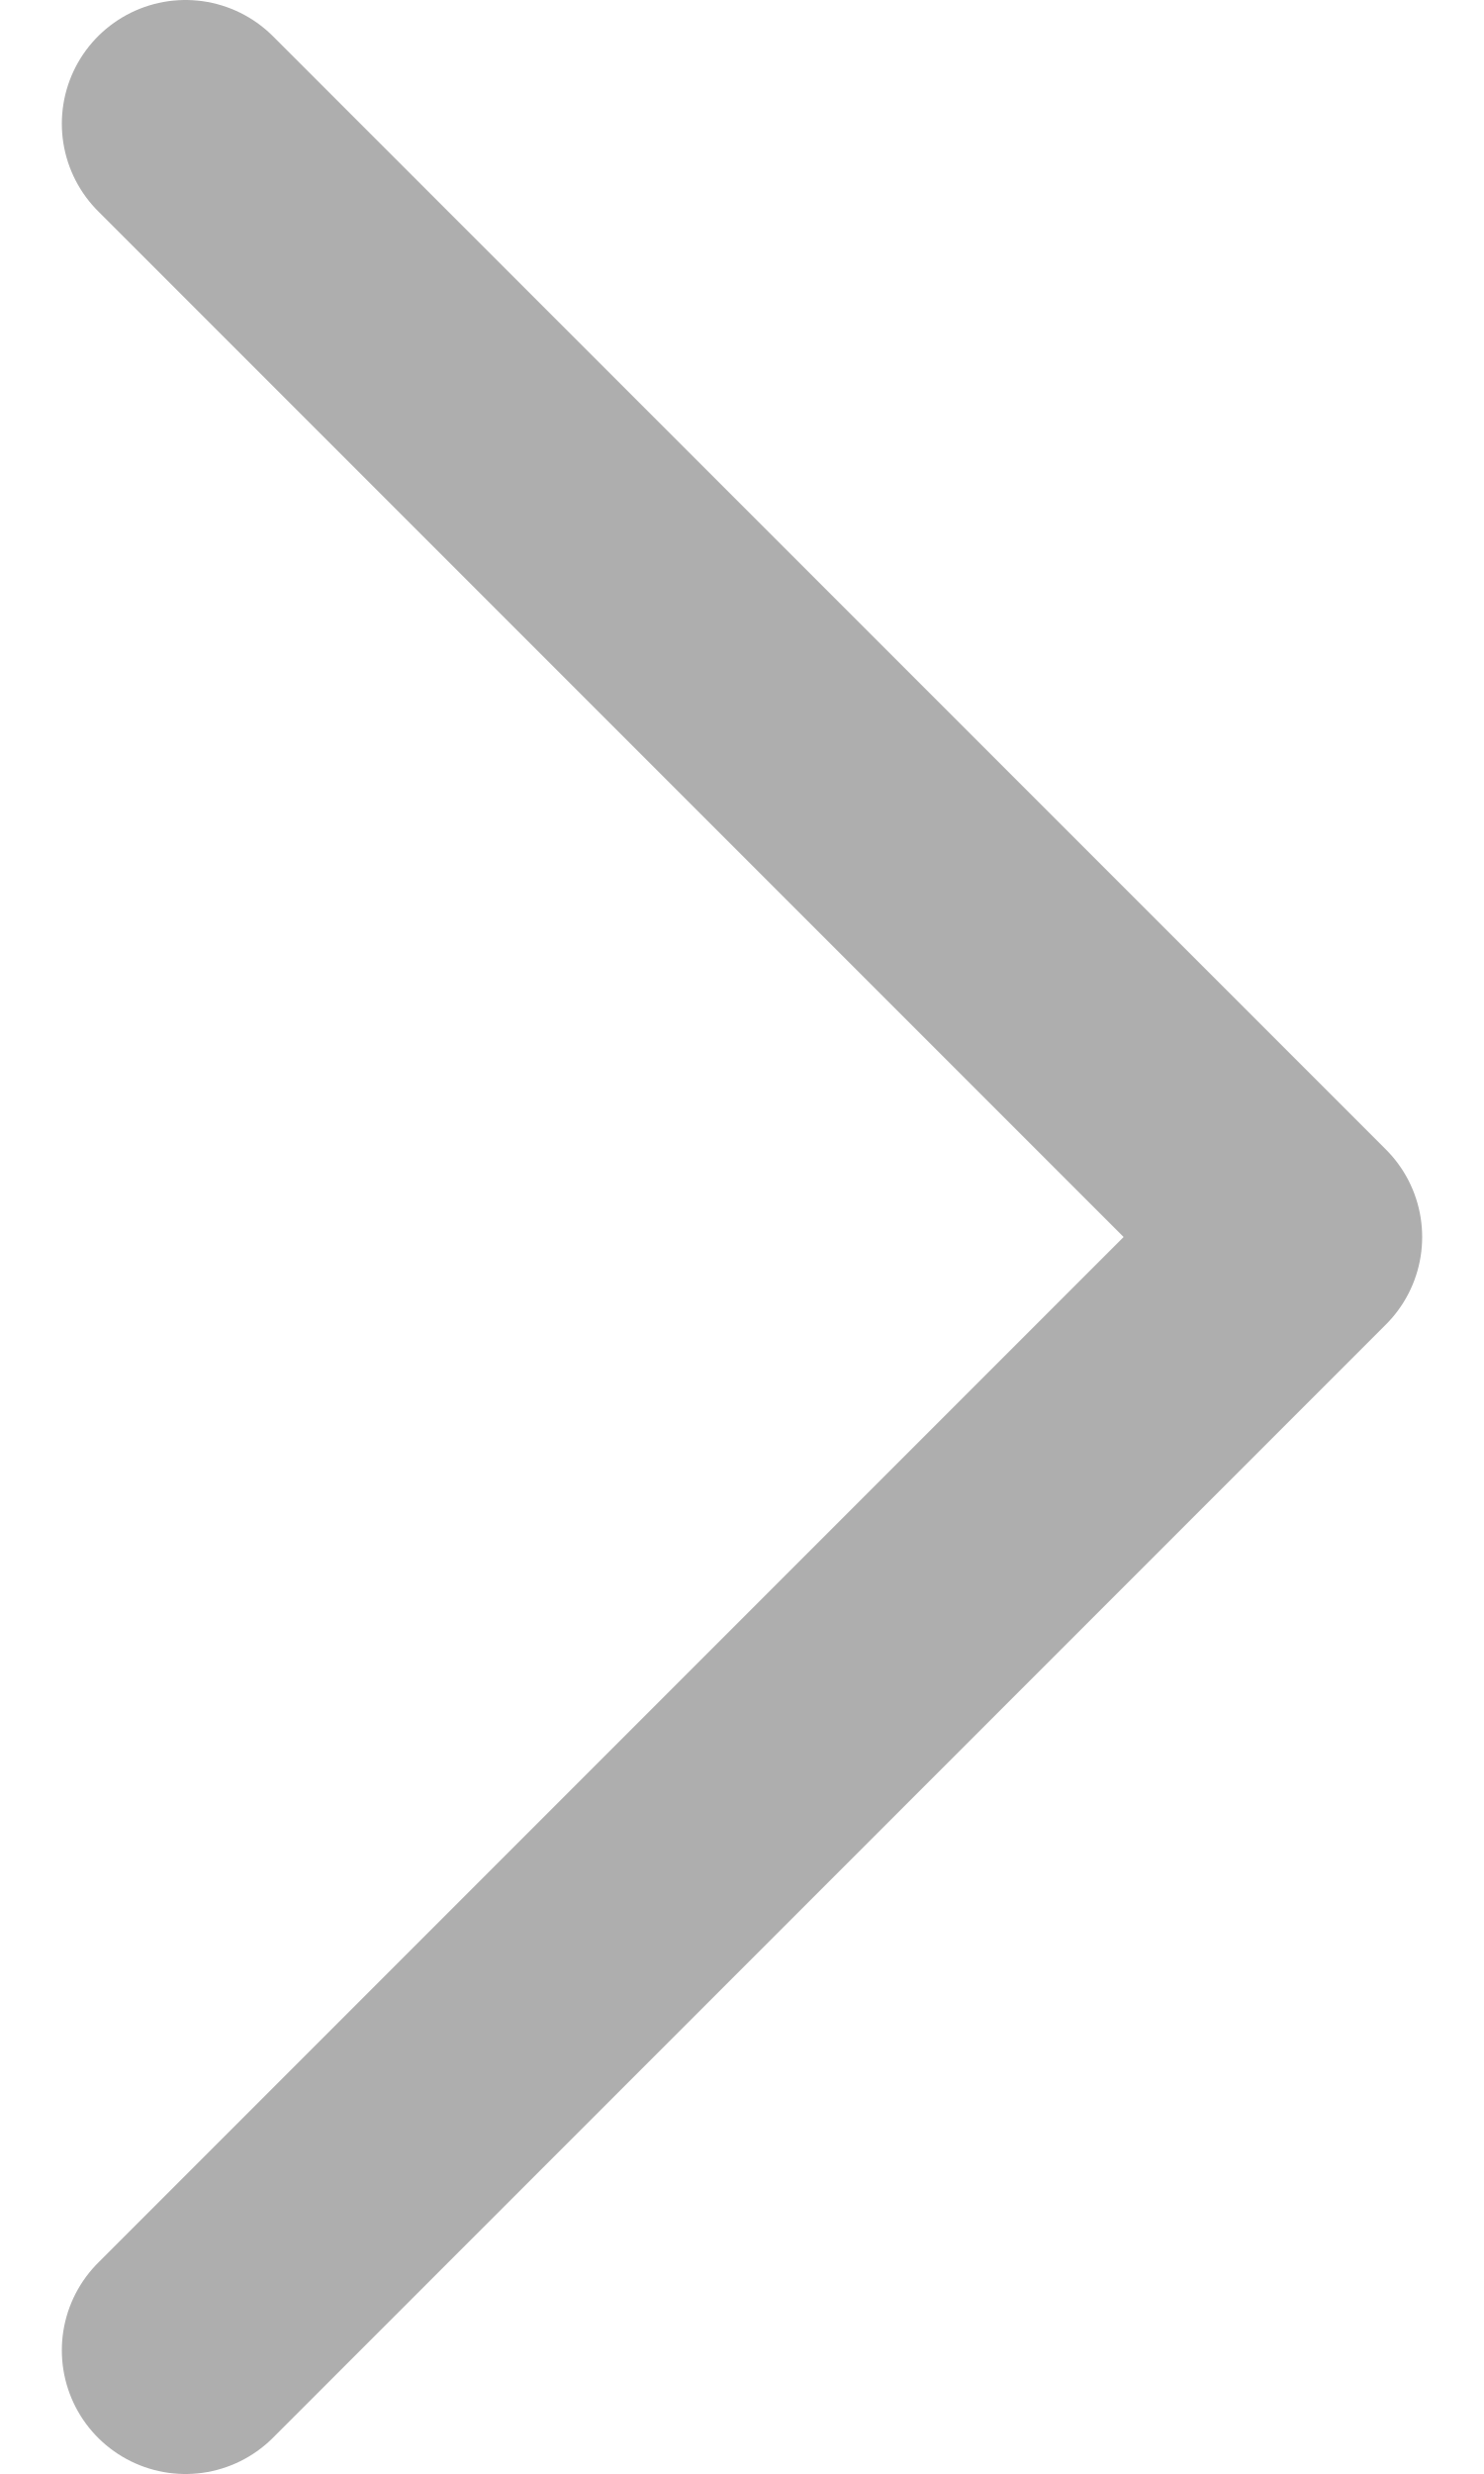
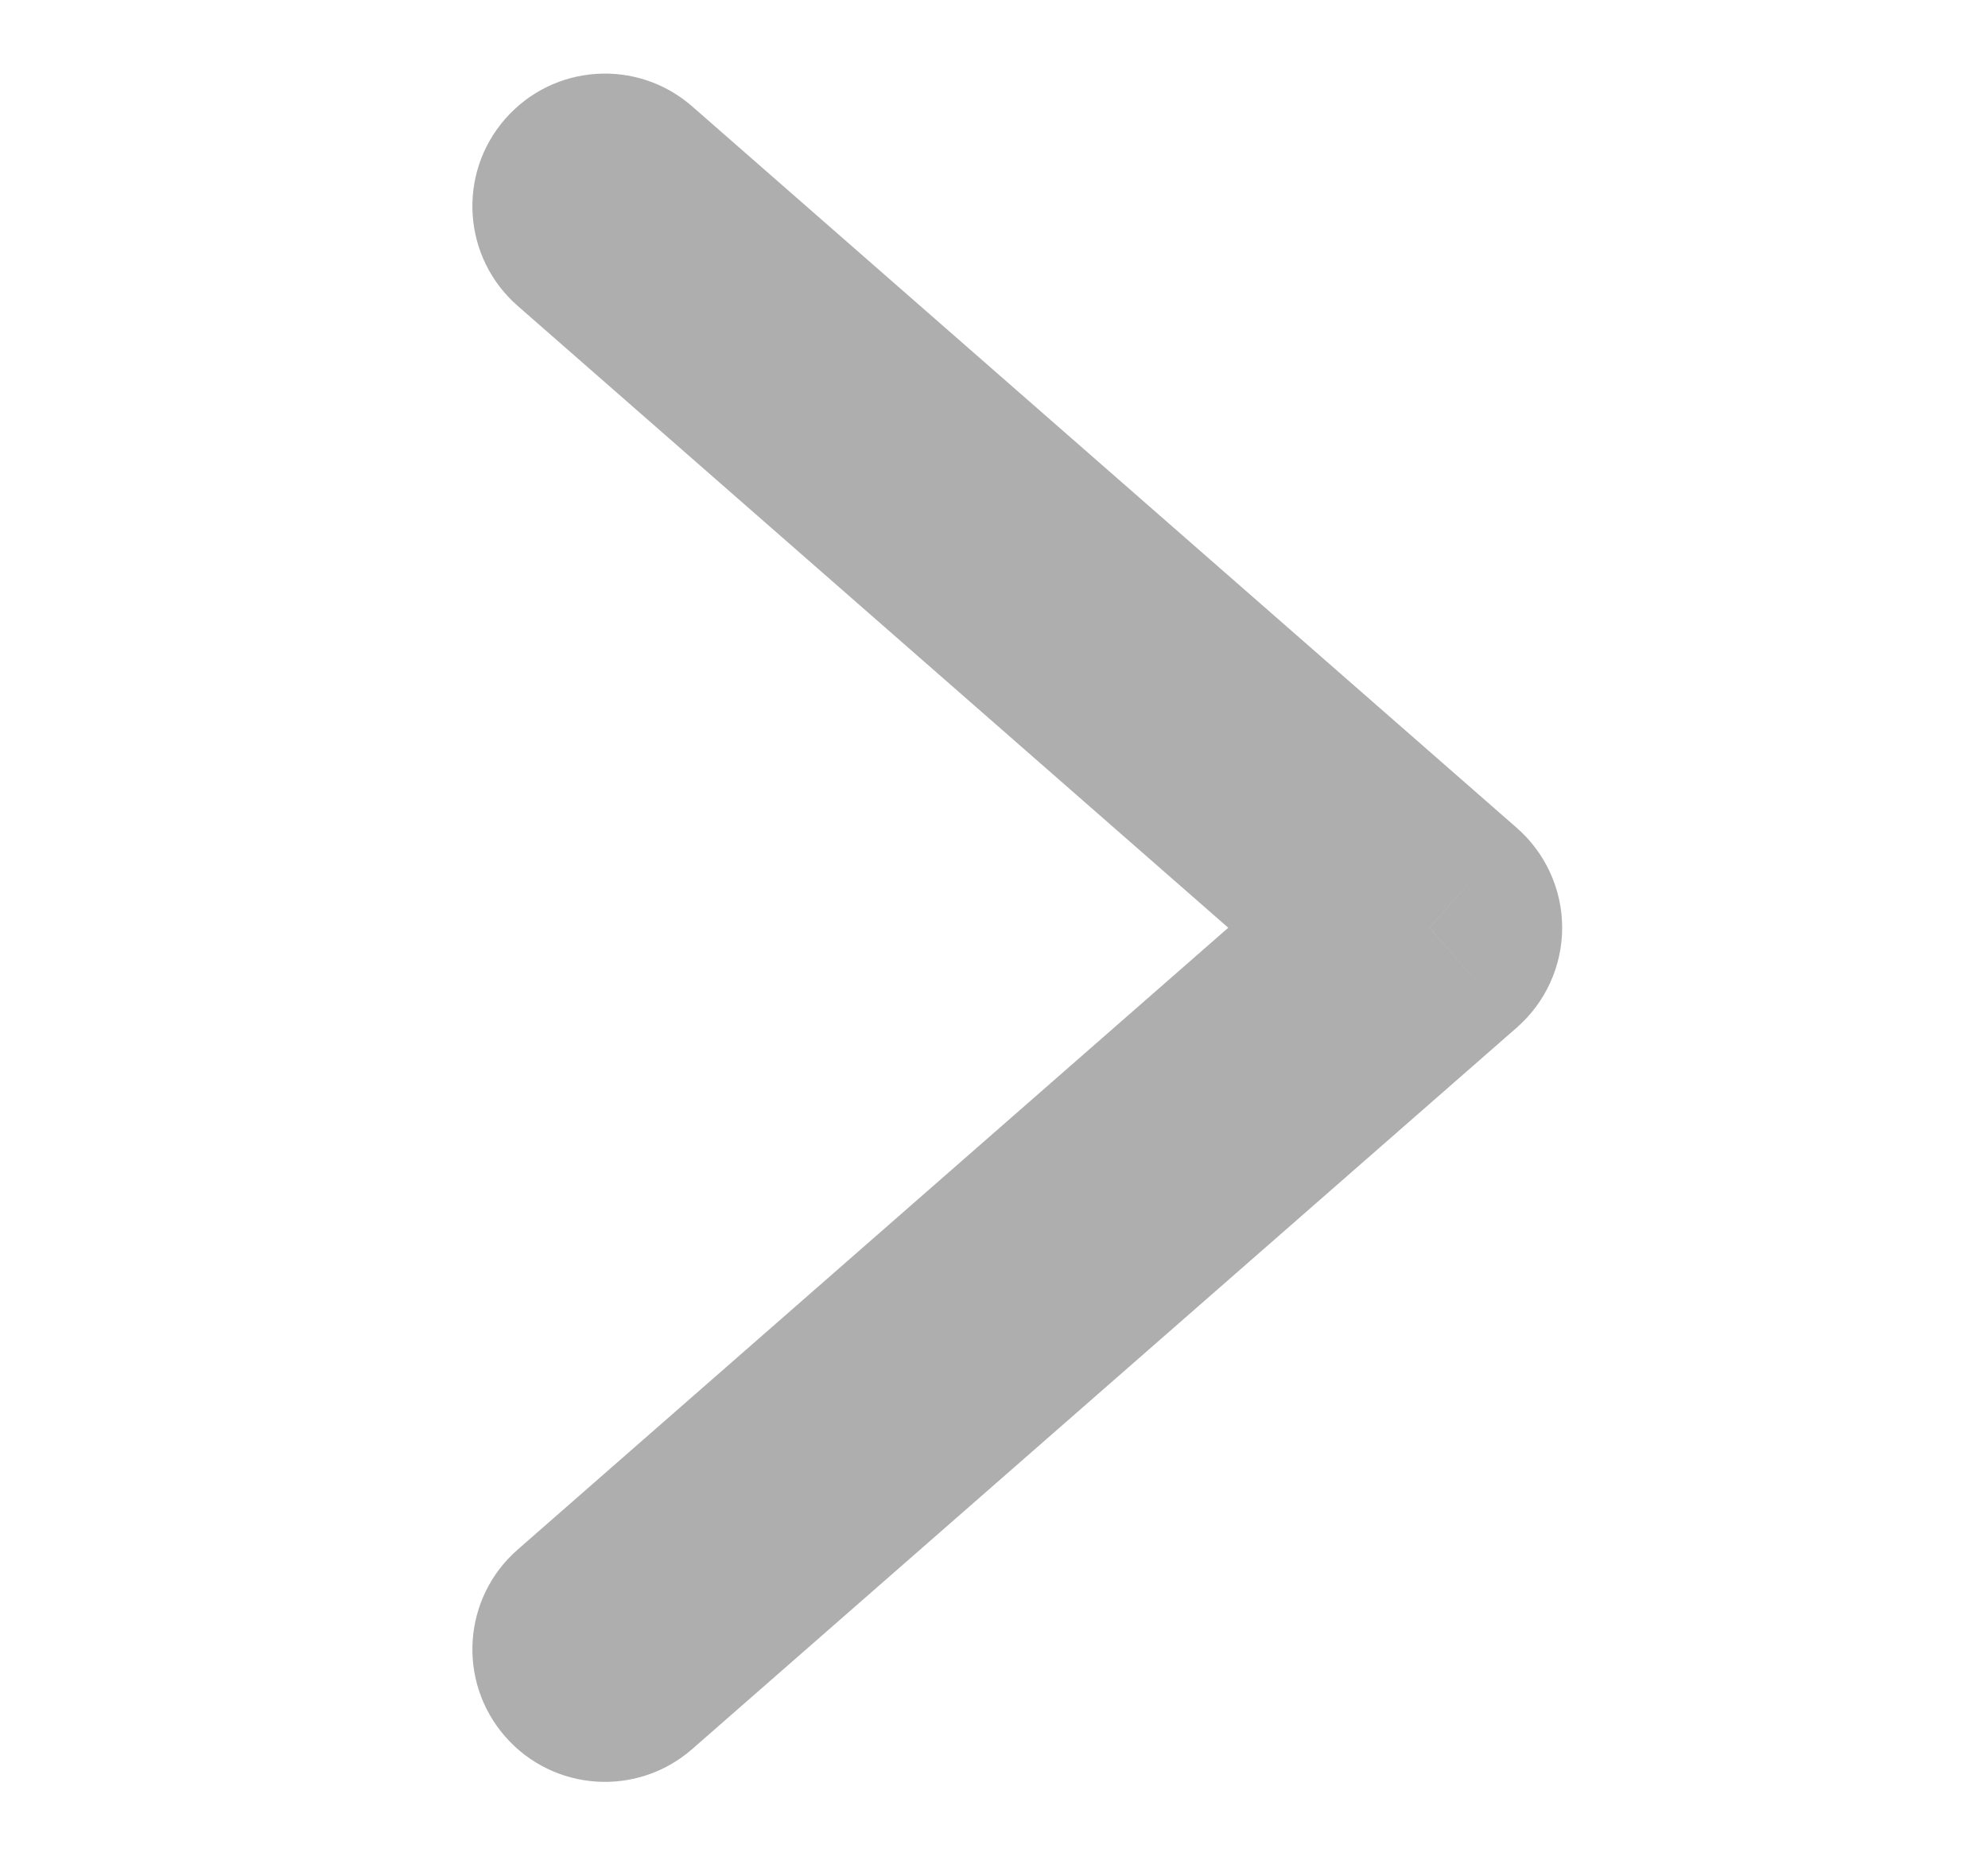
- <svg xmlns="http://www.w3.org/2000/svg" width="12" height="20" viewBox="0 0 12 20" fill="none">
-   <path d="M1.5 1L10.5 10L1.5 19" stroke="#AEAEAE" stroke-width="2" stroke-linecap="round" stroke-linejoin="round" />
+ <svg xmlns="http://www.w3.org/2000/svg" width="15" height="14" viewBox="0 0 15 14" fill="none">
+   <path d="M5.223 0.803C4.807 0.439 4.176 0.481 3.812 0.897C3.448 1.313 3.49 1.944 3.906 2.308L5.223 0.803ZM10.787 7L11.445 7.753C11.662 7.563 11.787 7.288 11.787 7C11.787 6.712 11.662 6.437 11.445 6.247L10.787 7ZM3.906 11.692C3.49 12.056 3.448 12.687 3.812 13.103C4.176 13.519 4.807 13.561 5.223 13.197L3.906 11.692ZM3.906 2.308L10.128 7.753L11.445 6.247L5.223 0.803L3.906 2.308ZM10.128 6.247L3.906 11.692L5.223 13.197L11.445 7.753L10.128 6.247Z" fill="#AEAEAE" />
</svg>
